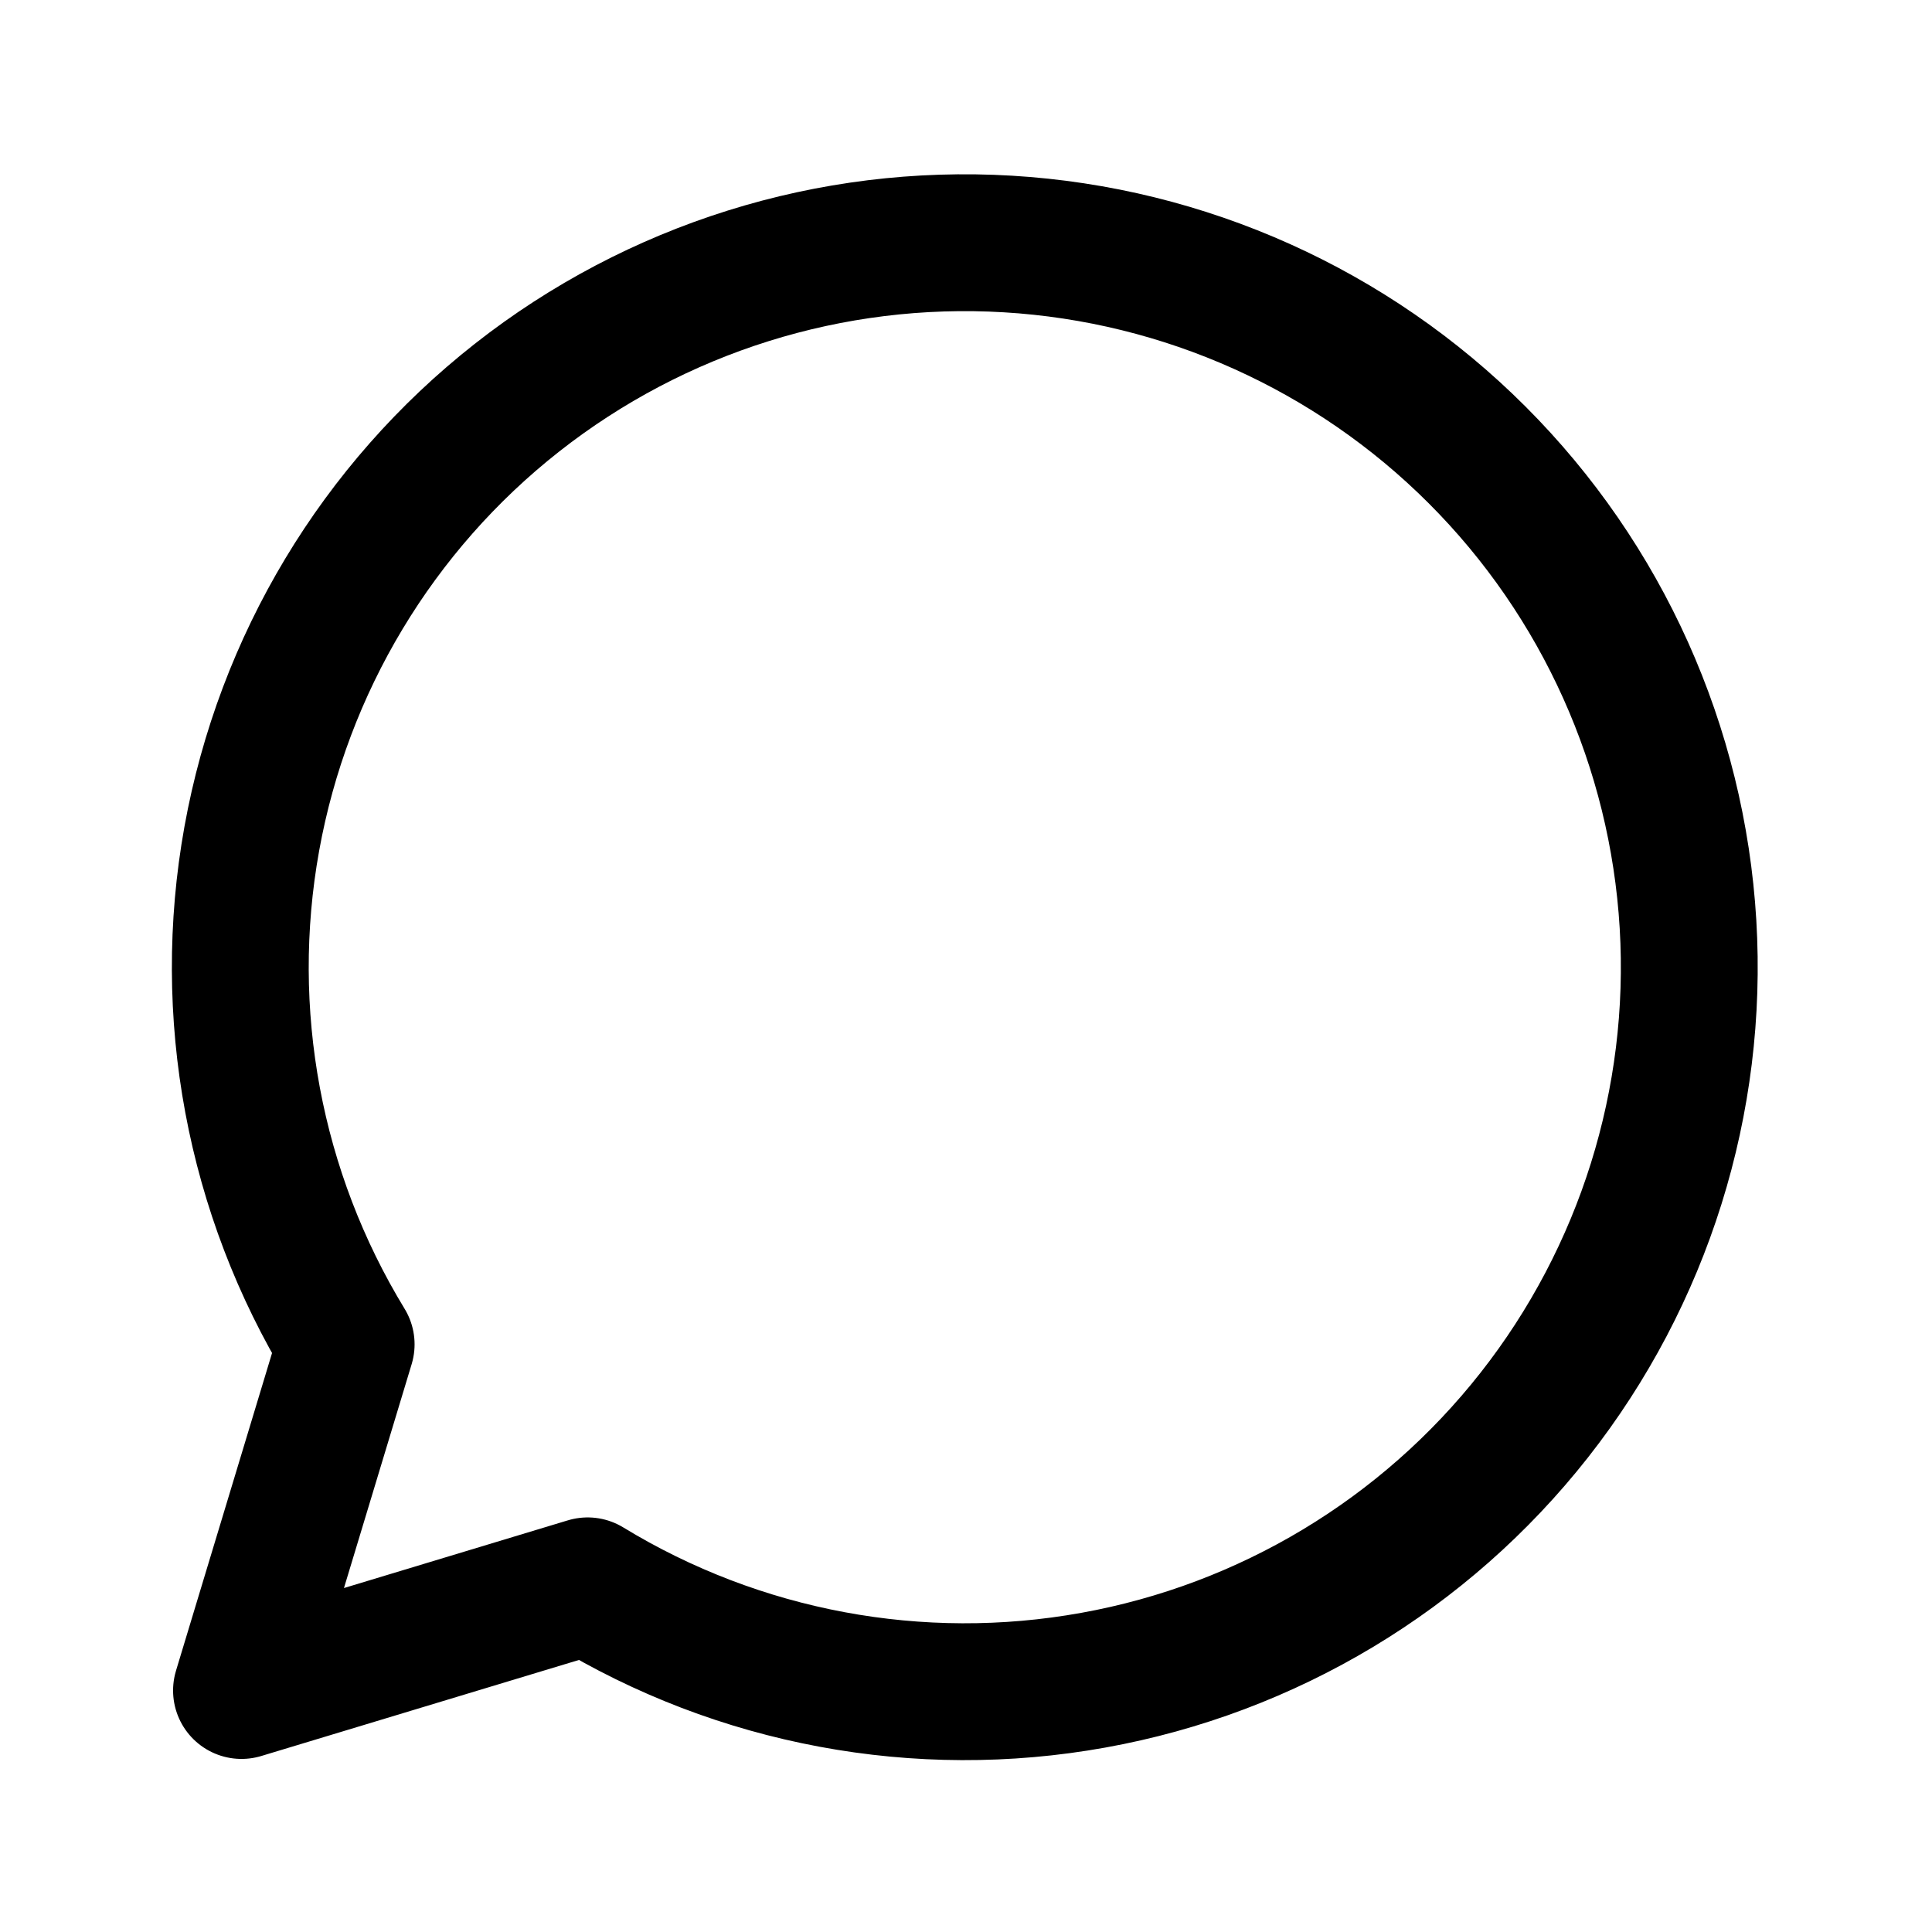
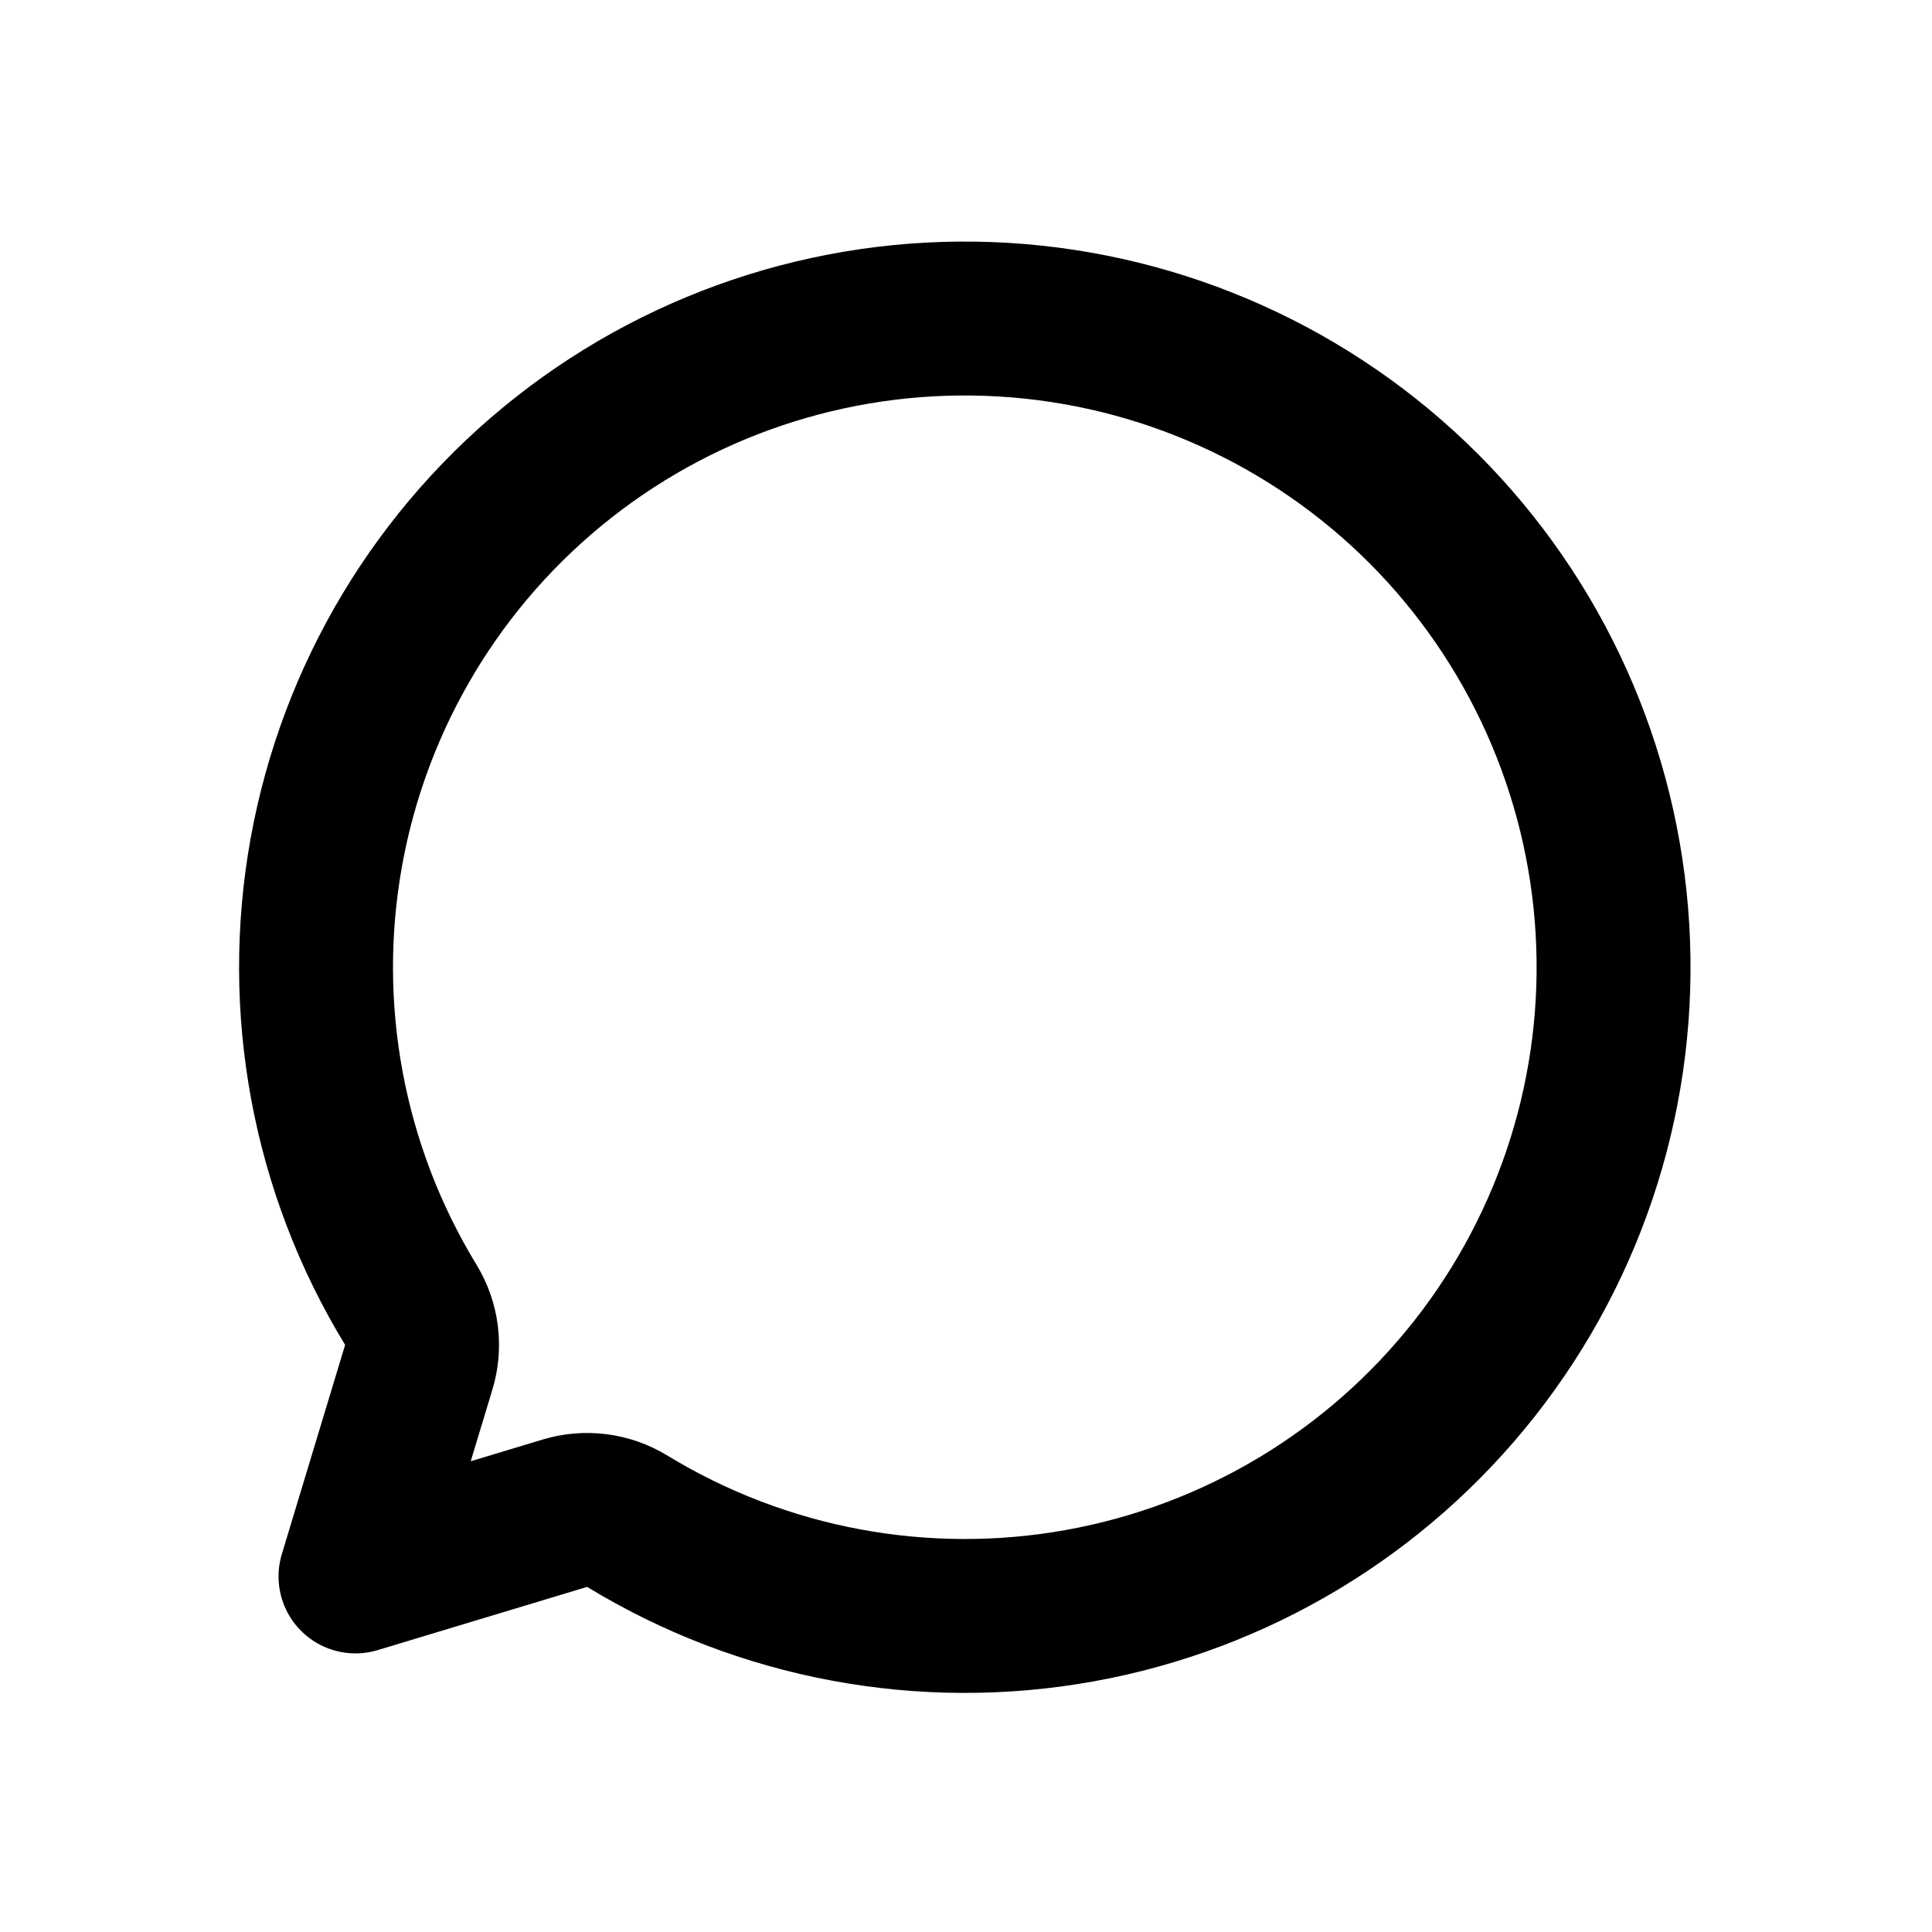
<svg xmlns="http://www.w3.org/2000/svg" width="24" height="24" viewBox="0 0 24 24" fill="none">
-   <path d="M4.3 16.7C3.154 14.82 2.737 12.585 3.128 10.418C3.519 8.251 4.69 6.302 6.421 4.941C8.152 3.58 10.322 2.9 12.52 3.031C14.718 3.162 16.792 4.094 18.349 5.651C19.906 7.208 20.838 9.282 20.969 11.48C21.1 13.678 20.42 15.848 19.059 17.579C17.698 19.31 15.749 20.482 13.582 20.872C11.415 21.263 9.18 20.846 7.3 19.7L3 21L4.3 16.7Z" stroke="black" stroke-width="1.7" stroke-linecap="round" stroke-linejoin="round" />
+   <path d="M12.464 3.971C14.432 4.088 16.289 4.922 17.684 6.316C19.078 7.711 19.913 9.568 20.03 11.536C20.148 13.504 19.539 15.447 18.32 16.997C17.101 18.547 15.356 19.596 13.416 19.946C11.476 20.296 9.474 19.923 7.79 18.896C7.558 18.755 7.276 18.719 7.016 18.798L4.416 19.583L5.202 16.984C5.281 16.724 5.245 16.442 5.104 16.21C4.077 14.527 3.704 12.525 4.054 10.585C4.404 8.645 5.453 6.9 7.003 5.681C8.553 4.462 10.496 3.854 12.464 3.971Z" stroke="black" stroke-width="1.912" stroke-linecap="round" stroke-linejoin="round" />
</svg>
